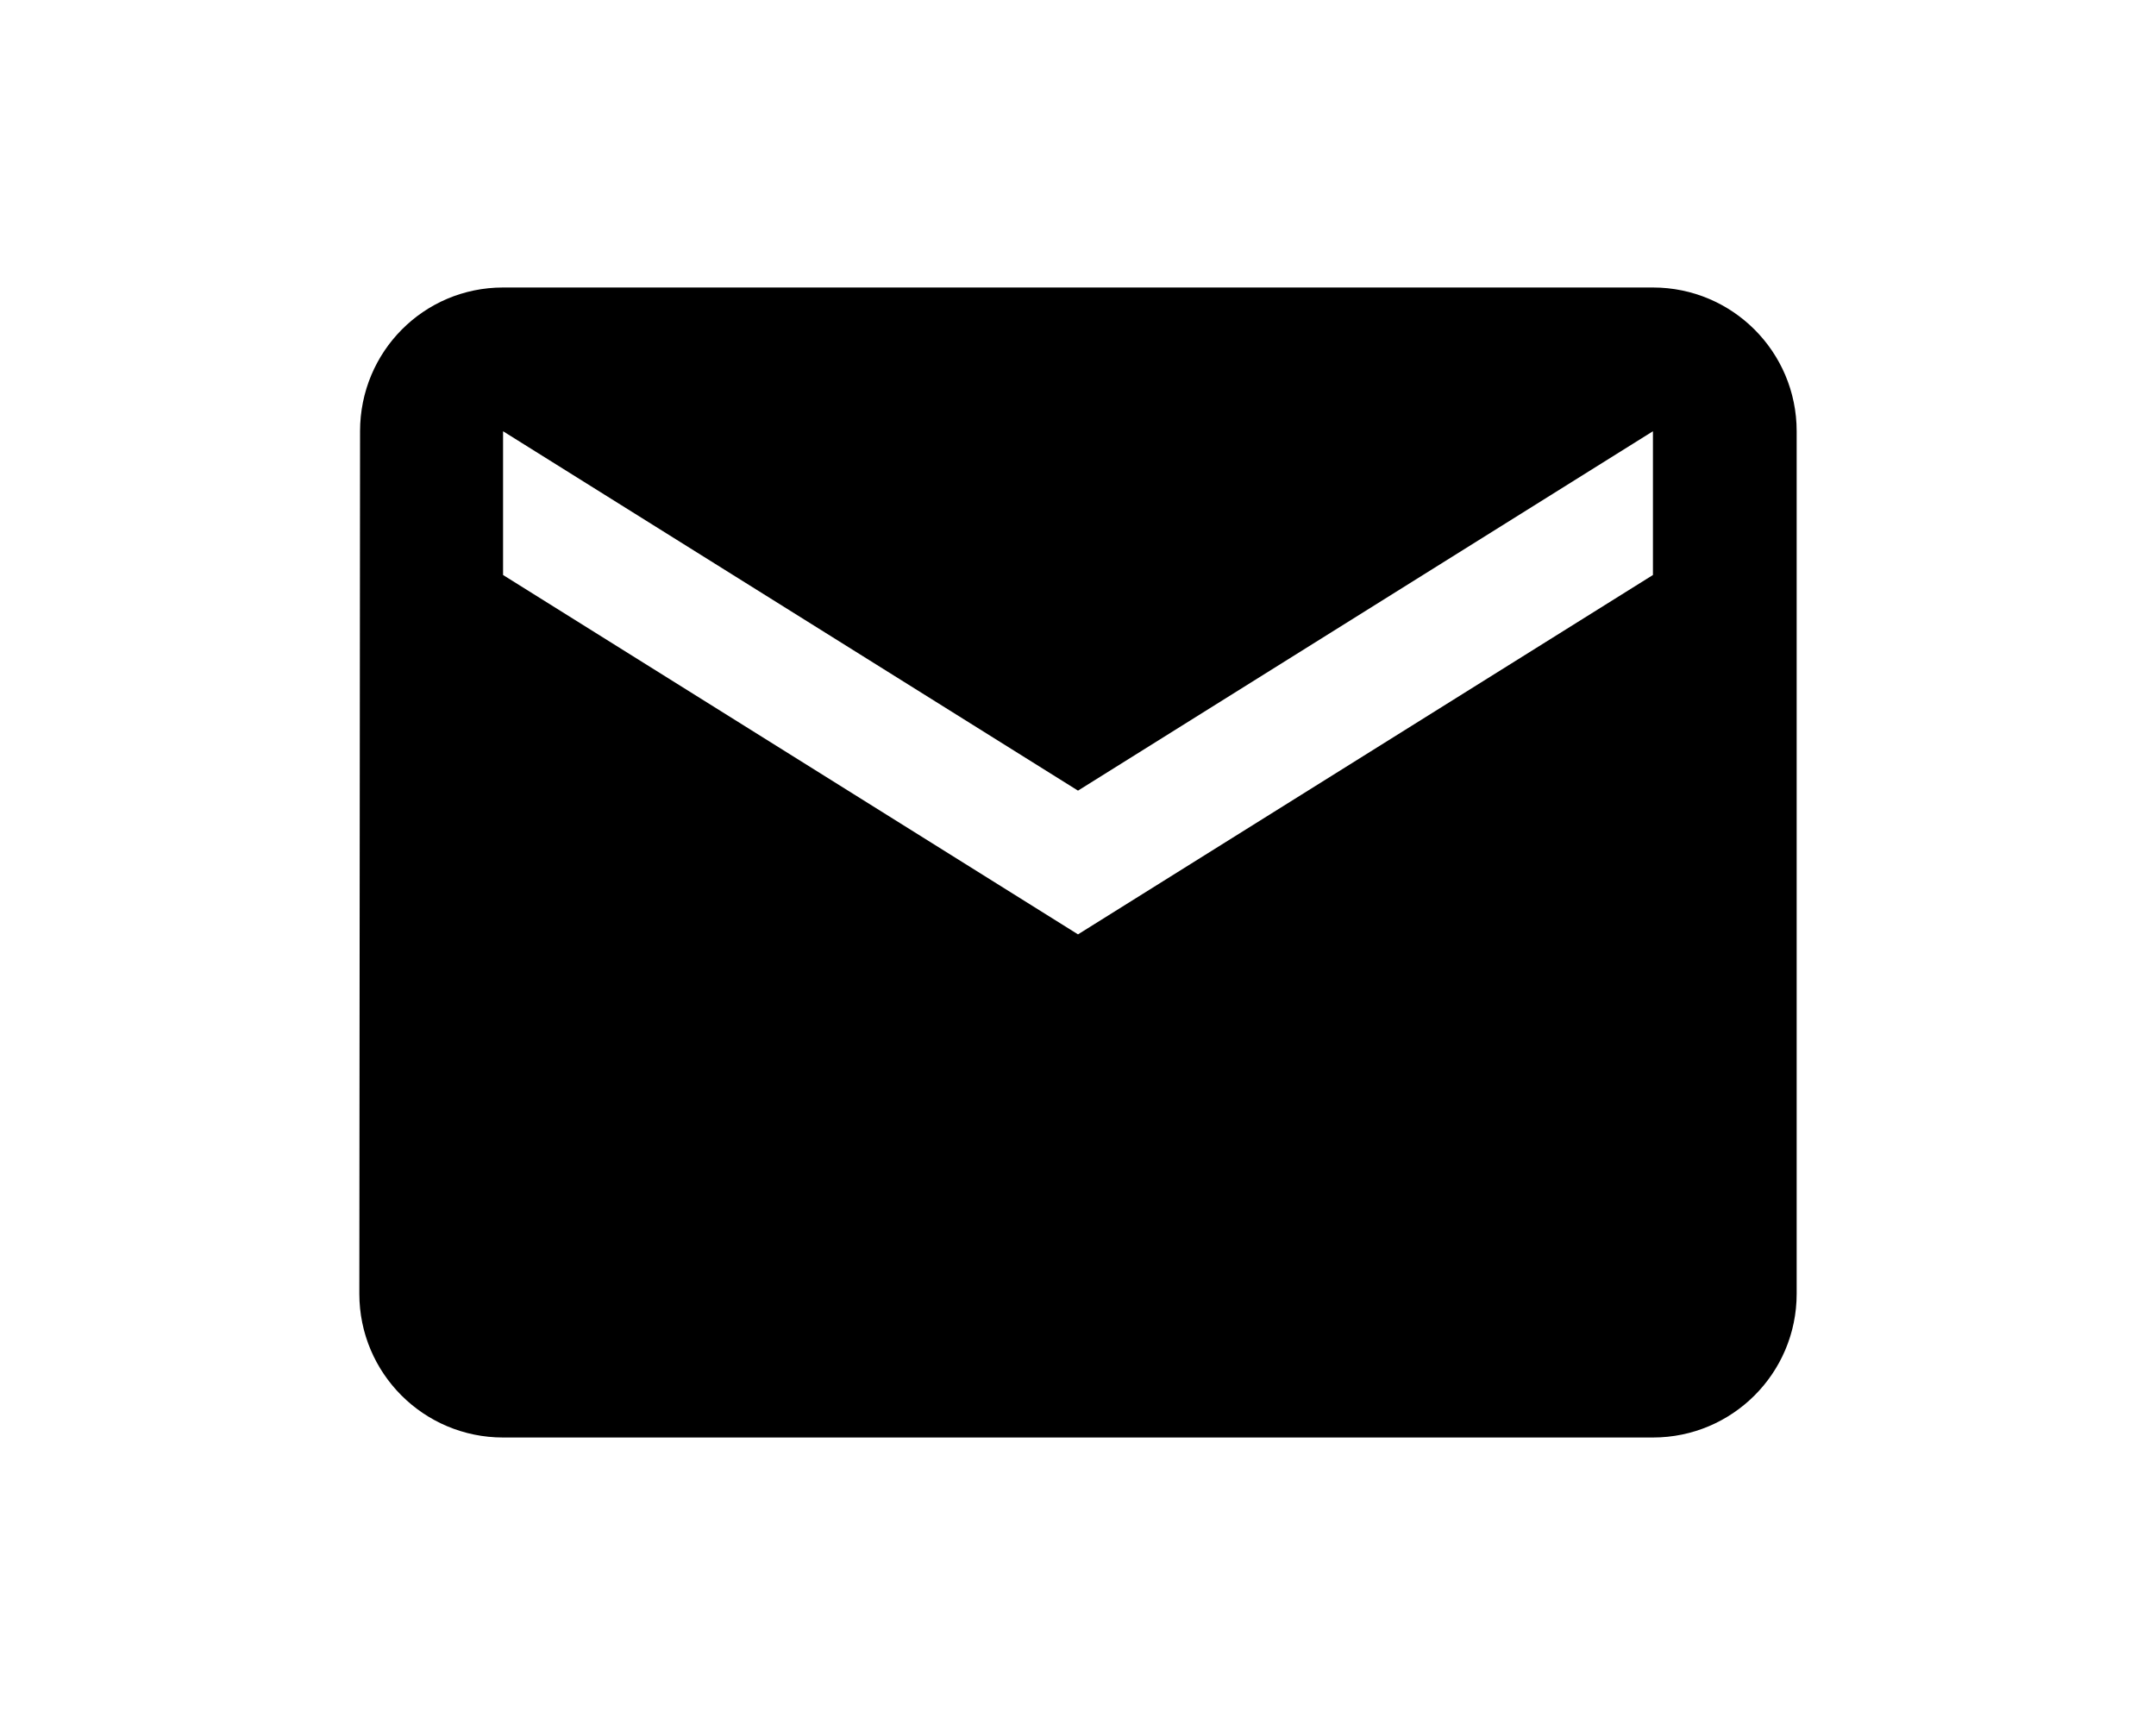
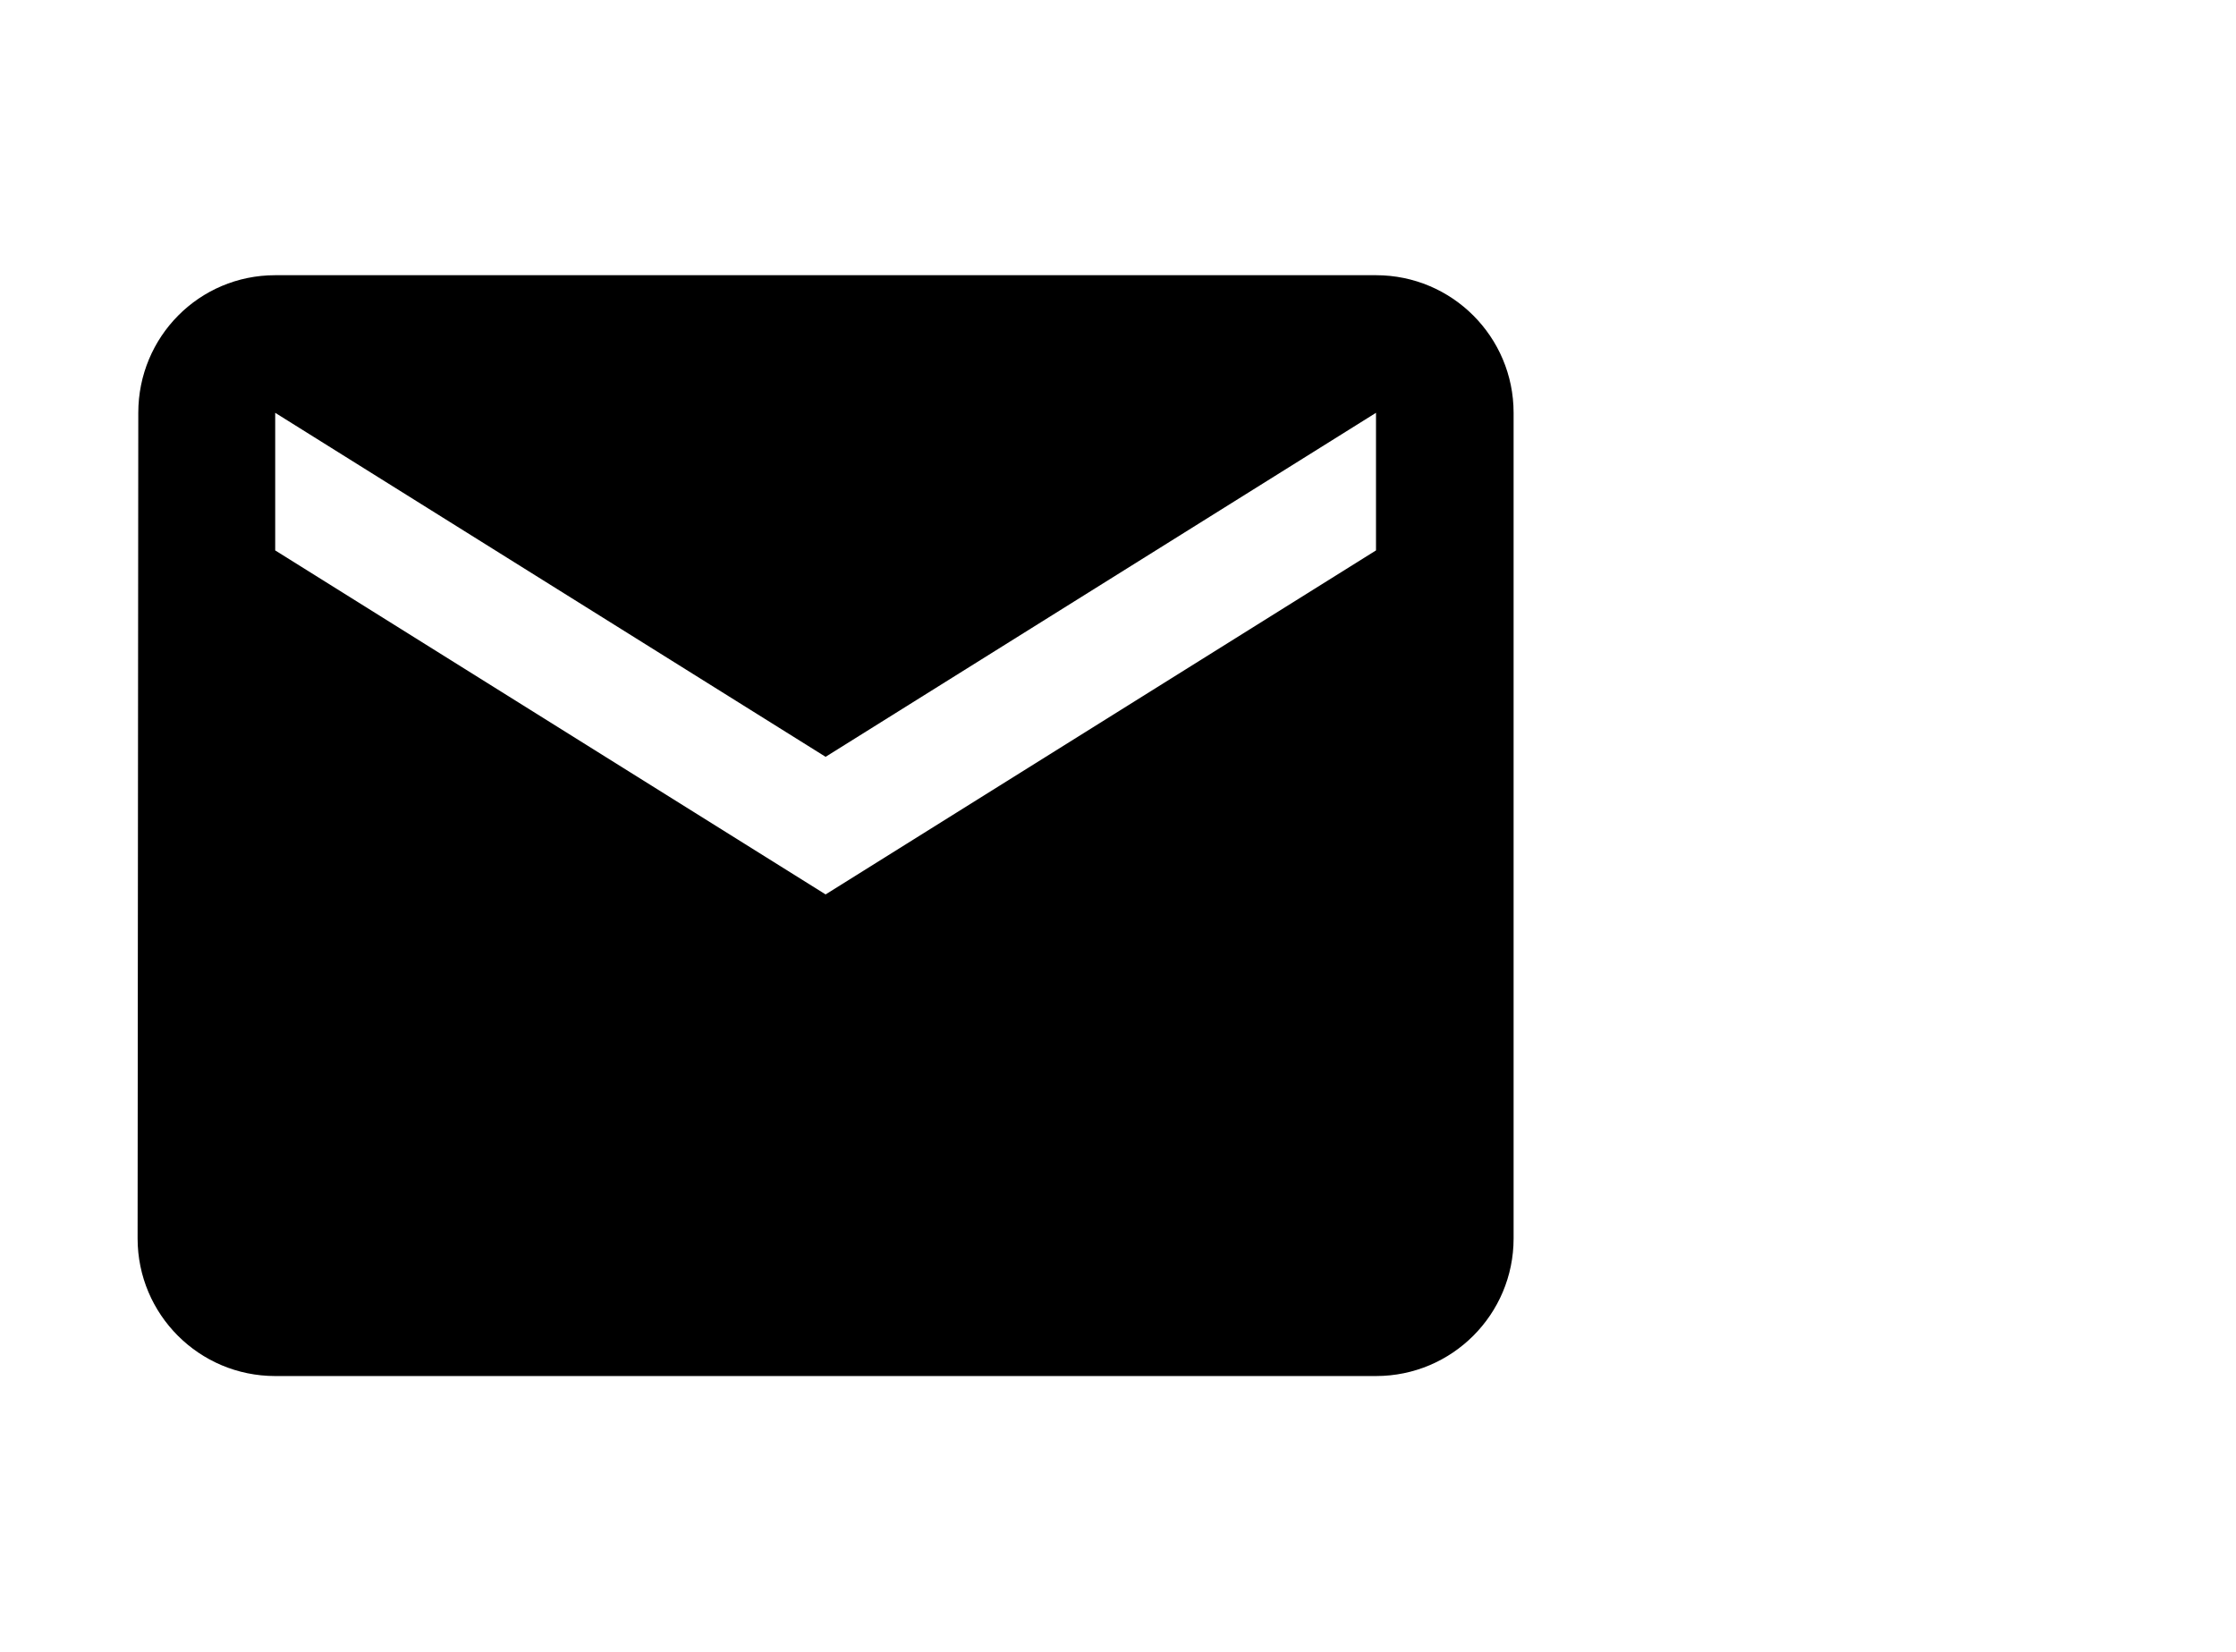
- <svg xmlns="http://www.w3.org/2000/svg" width="60" height="48" viewBox="0 0 48 48">
+ <svg xmlns="http://www.w3.org/2000/svg" width="65" height="48" viewBox="0 0 65 48">
  <path d="M40 8H8c-2.21 0-3.98 1.79-3.98 4L4 36c0 2.21 1.79 4 4 4h32c2.21 0 4-1.79 4-4V12c0-2.21-1.79-4-4-4zm0 8L24 26 8 16v-4l16 10 16-10v4z" />
  <path d="M0 0h48v48H0z" fill="none" />
</svg>
